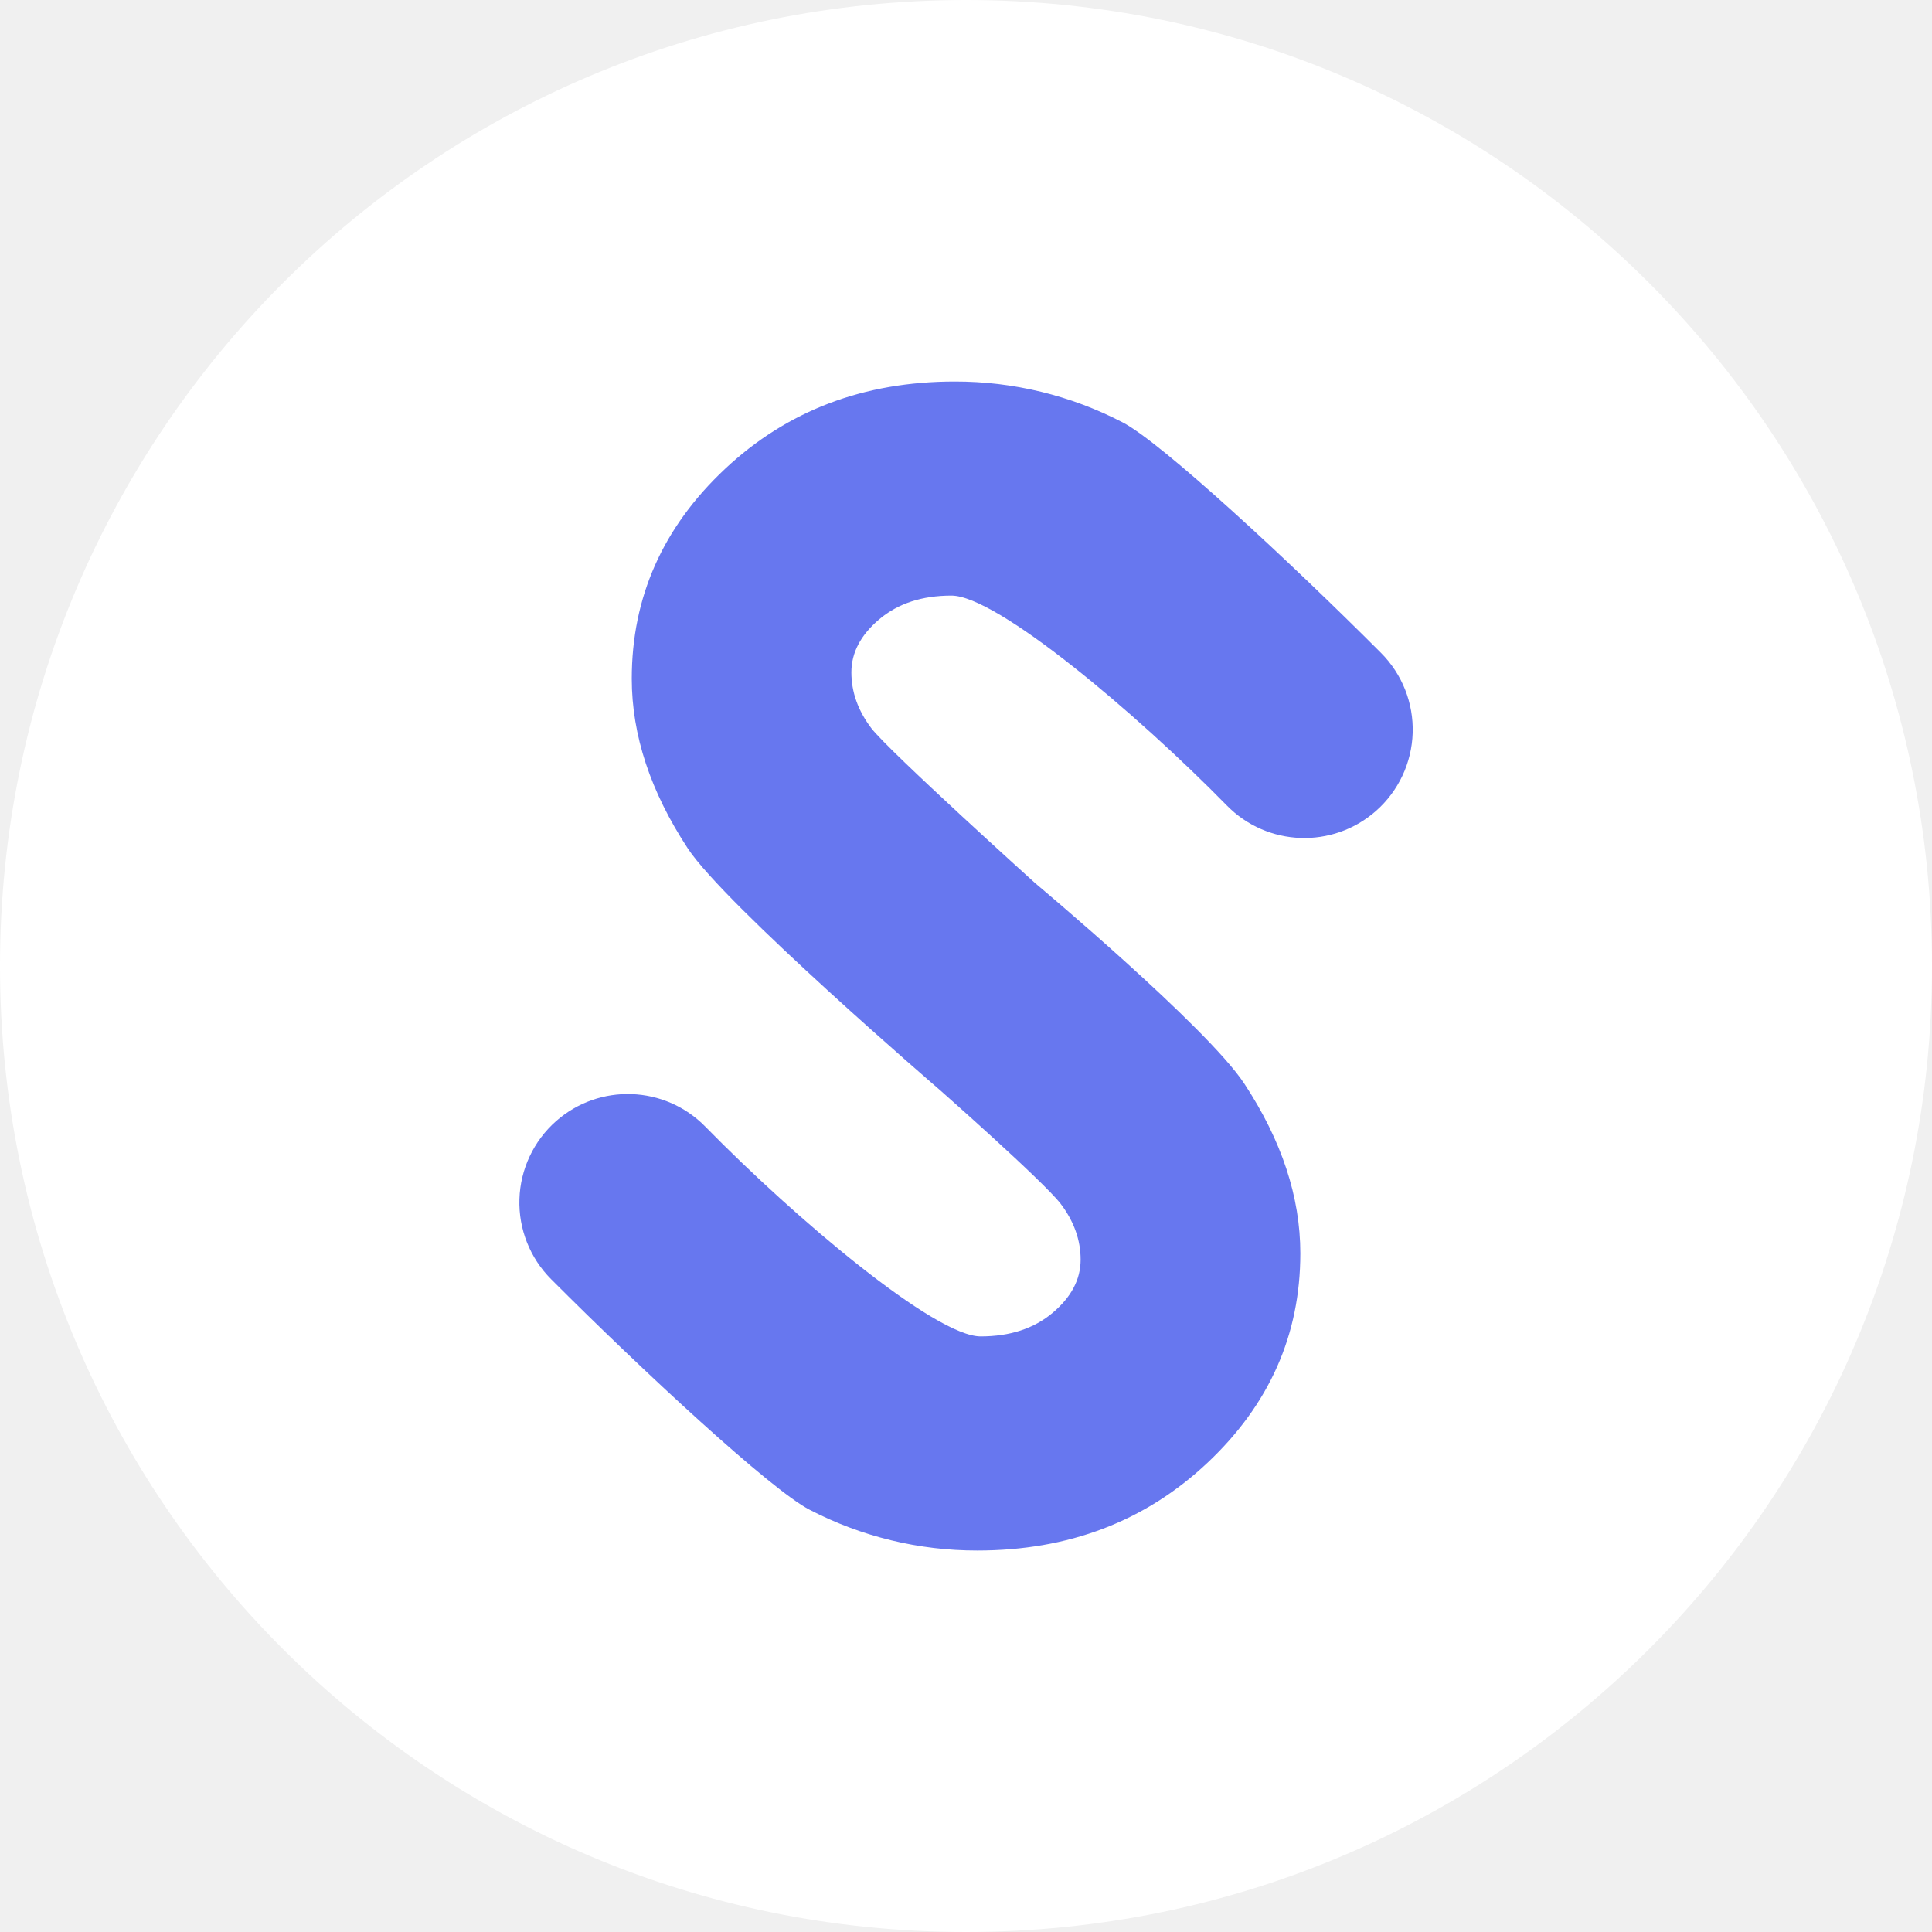
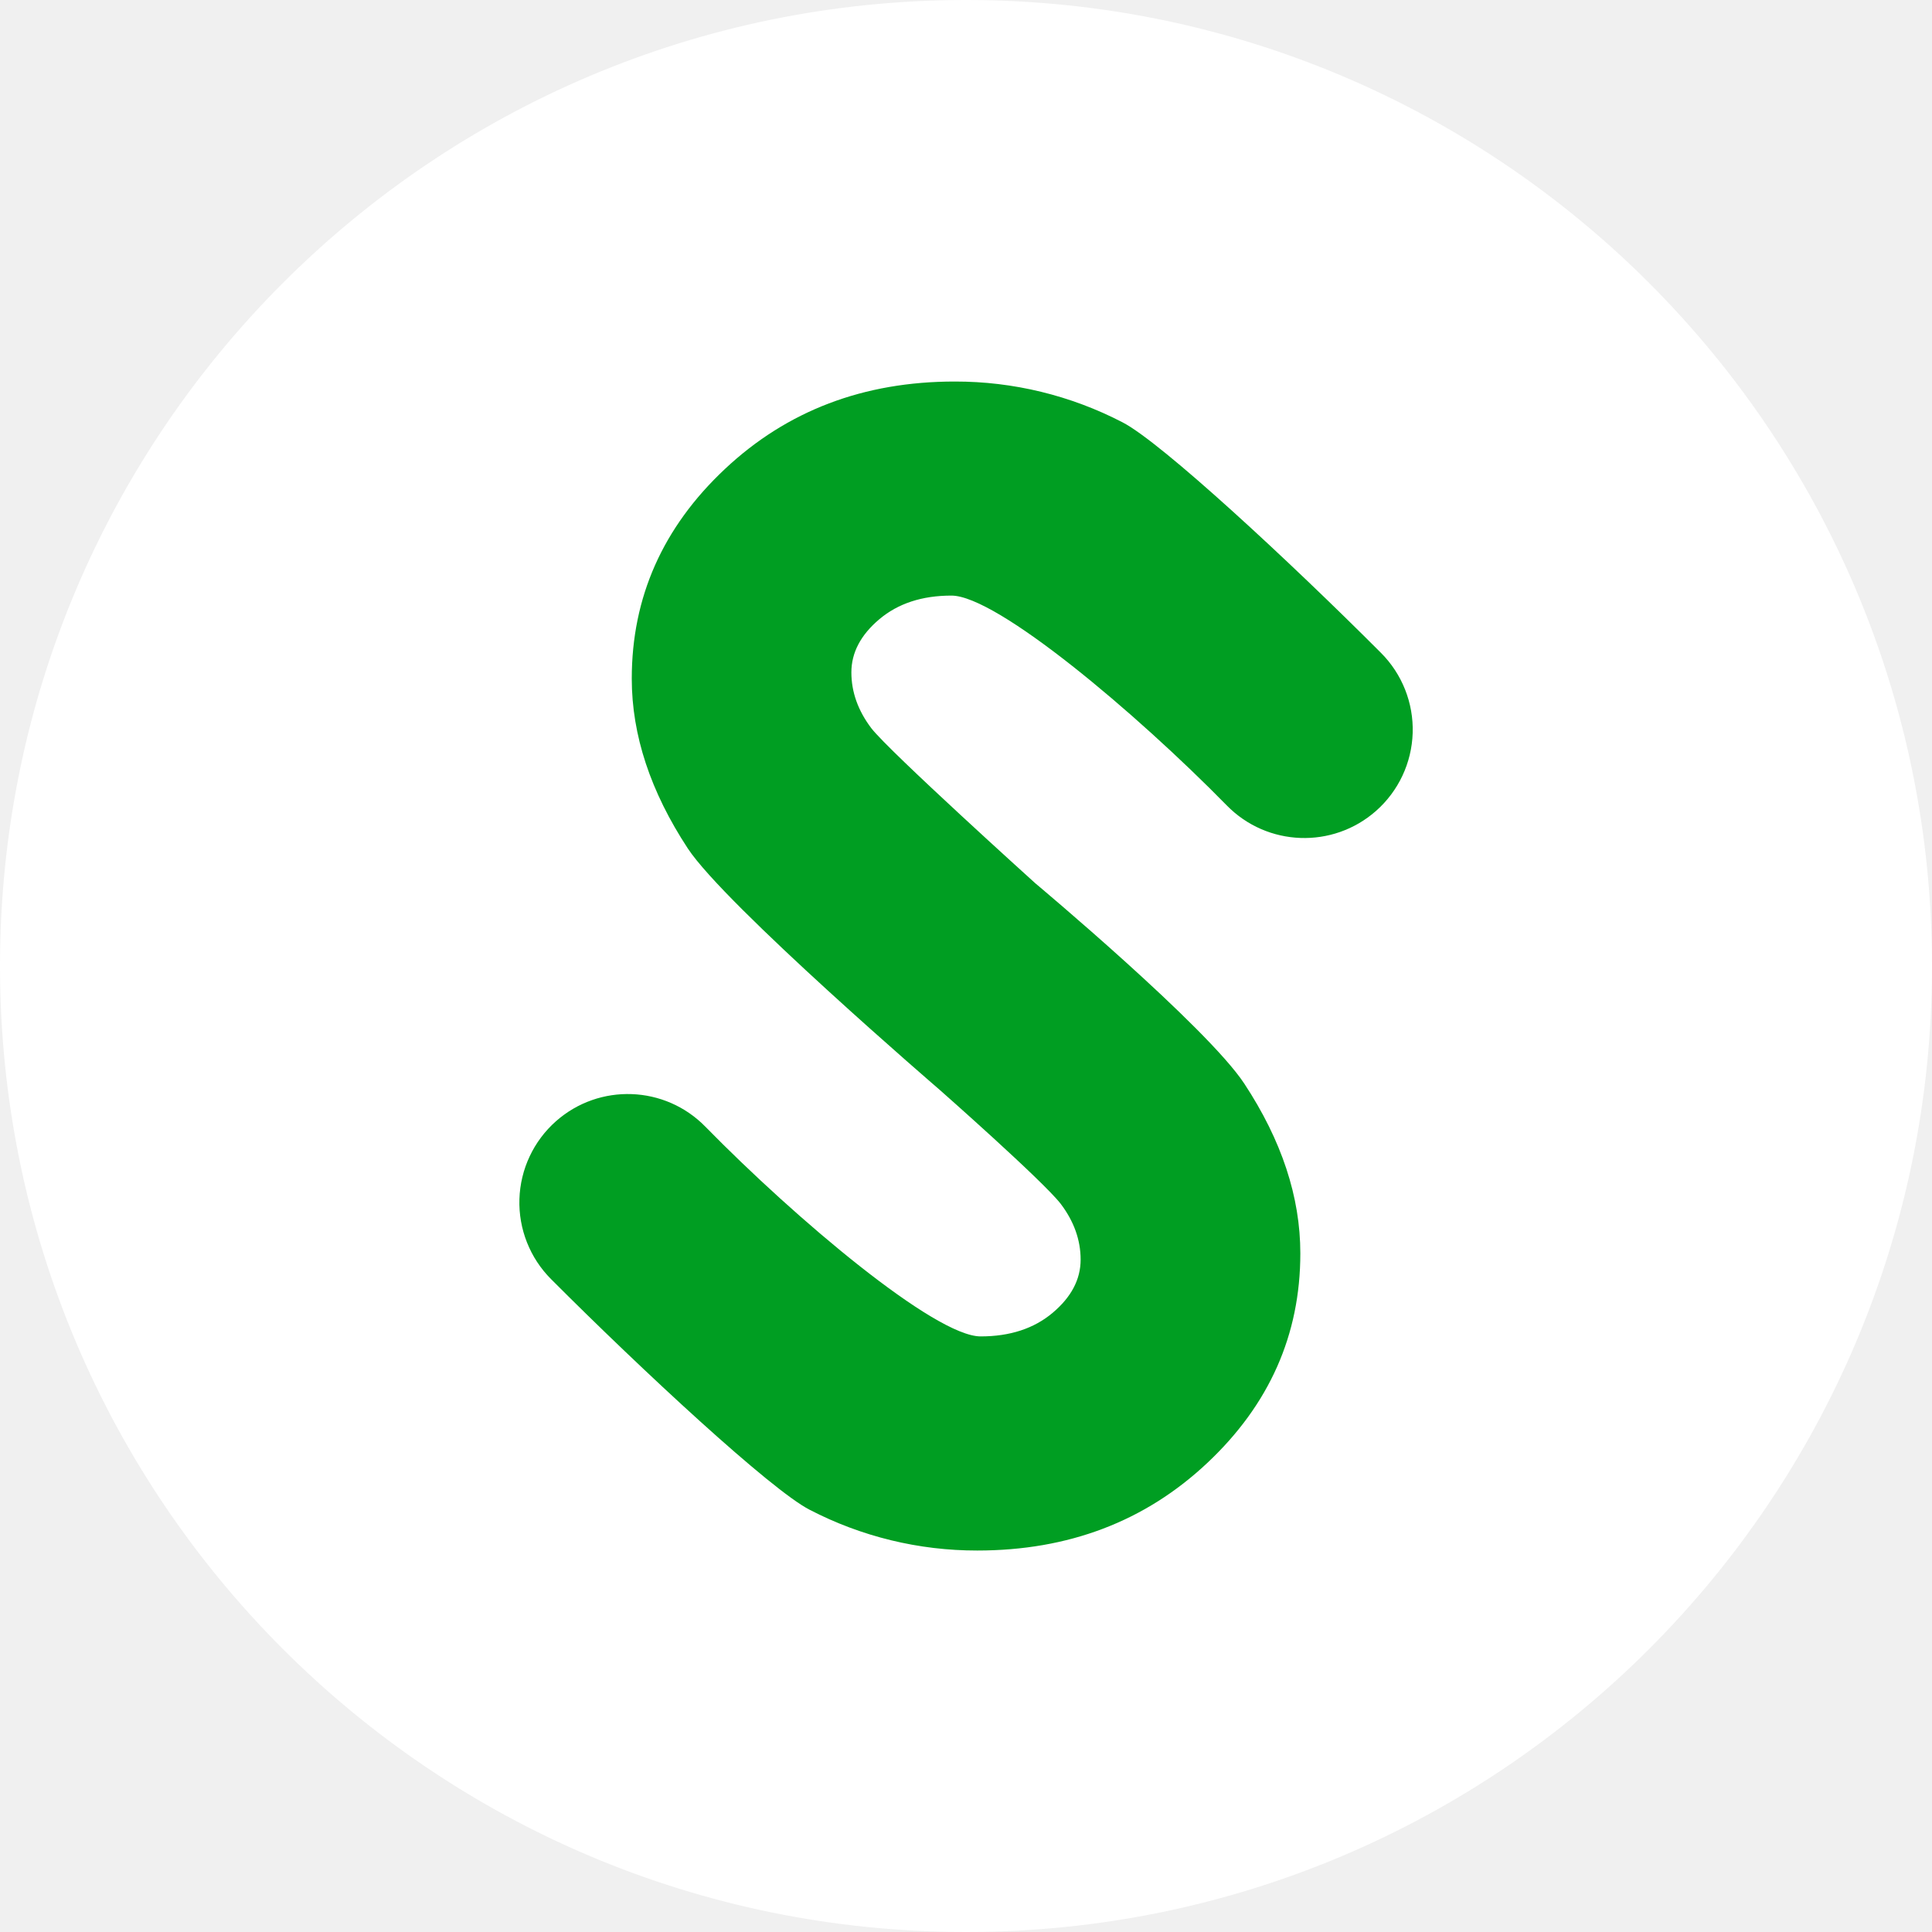
<svg xmlns="http://www.w3.org/2000/svg" id="Layer_1" data-name="Layer 1" viewBox="0 0 1000 1000">
  <defs>
-     <style>.cls-1{fill:white;}.cls-2{fill:#6777ef;stroke:none;stroke-miterlimit:10;stroke-width:30px;}</style>
+     <style>.cls-1{fill:white;}.cls-2{fill:#009e22;stroke:none;stroke-miterlimit:10;stroke-width:30px;}</style>
  </defs>
  <circle class="cls-1" cx="500" cy="500" r="500" />
  <path class="cls-2" d="M486.5,564.21S375.28,468.5,356,439.14s-29-58.64-29-87.86q0-63.25,48.22-108.53t119-45.27a187.77,187.77,0,0,1,86.73,21.08c20,10.24,86.71,72.12,133.84,119.36a56.16,56.16,0,0,1-2.55,81.8h0a56.15,56.15,0,0,1-77.28-2.85c-46.88-47.82-119-108.59-142.5-108.59q-22.79,0-37.28,12.2T440.67,348q0,15.3,10.35,28.95c9.39,12.13,84.91,80.28,84.91,80.28s88.79,74.3,108.12,103.66,29,58.64,29,87.86q0,63.25-48.22,108.53t-119,45.27a187.77,187.77,0,0,1-86.73-21.08c-20-10.24-86.71-72.12-133.84-119.36a56.16,56.16,0,0,1,2.55-81.8h0a56.15,56.15,0,0,1,77.28,2.85C411.94,631,484,691.72,507.56,691.72q22.79,0,37.28-12.2T559.33,652q0-15.3-10.35-28.95C539.59,611,486.5,564.21,486.5,564.21Z" />
</svg>
